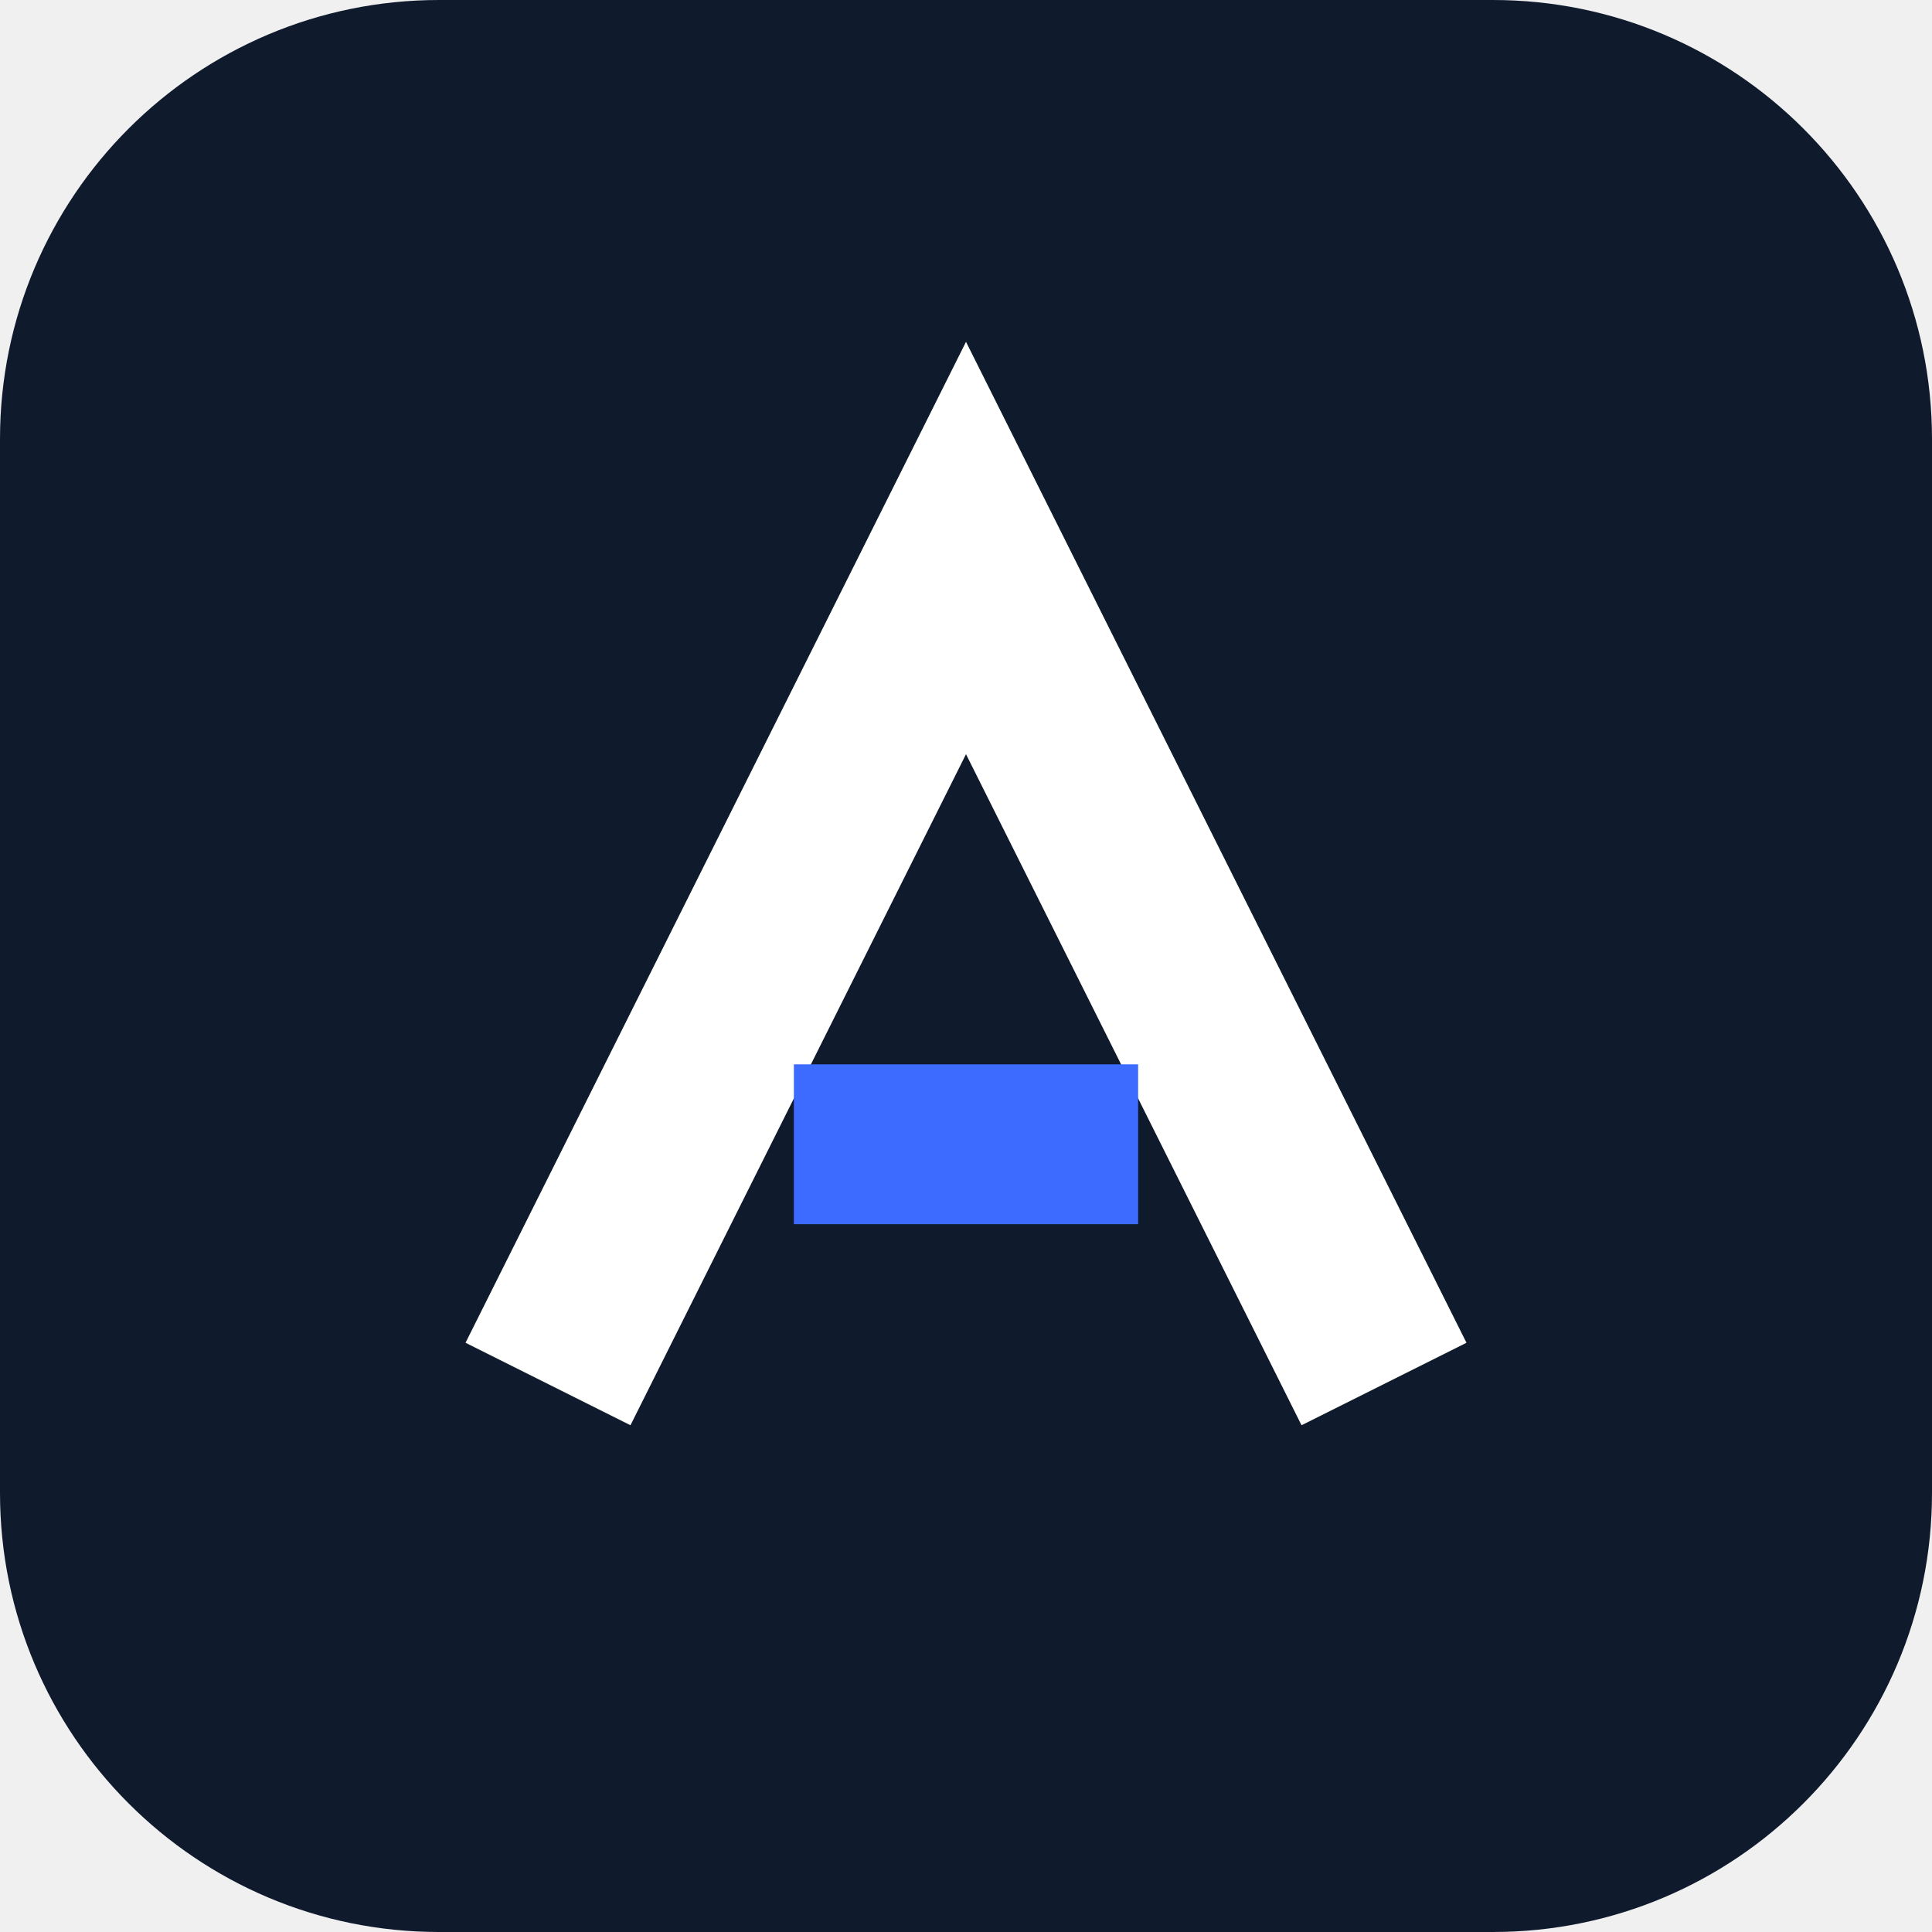
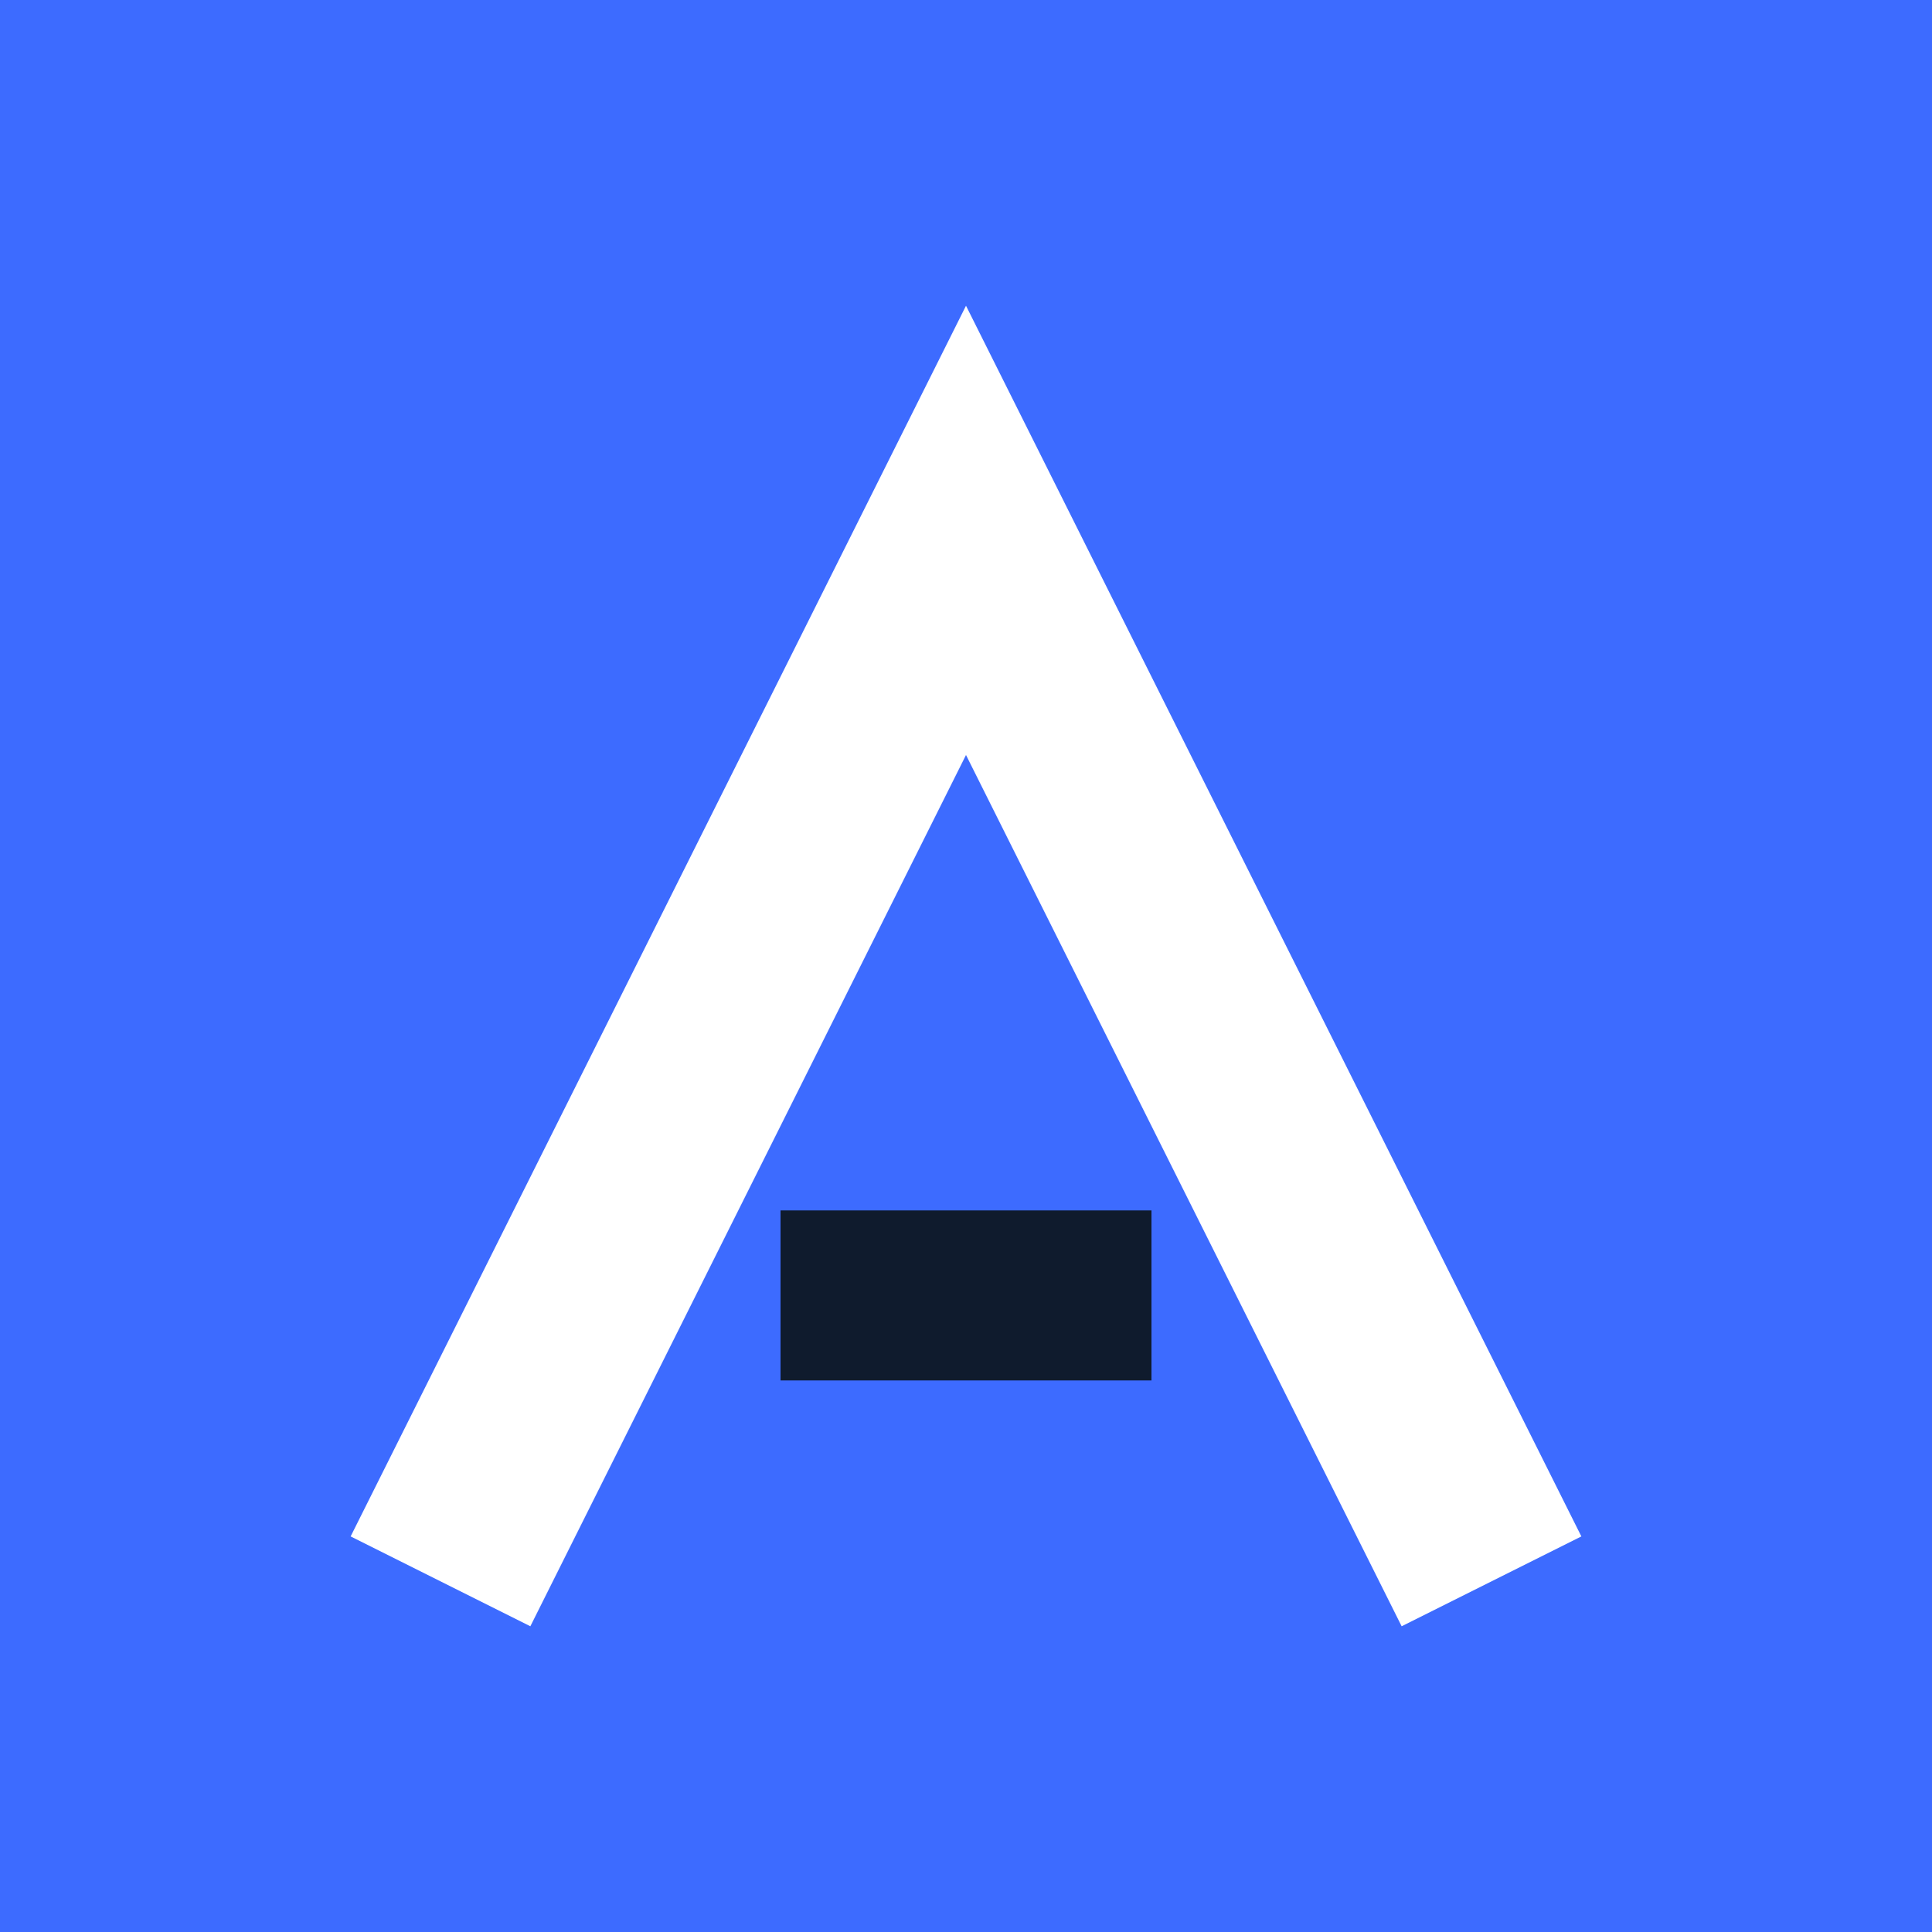
- <svg xmlns="http://www.w3.org/2000/svg" viewBox="0 0 64 64" width="64" height="64">
-   <rect x="0" y="0" width="64" height="64" rx="14.545" fill="#0F1B2D" />
-   <path d="M15.421 44.481 L32 11.323 L48.579 44.481 L43.115 47.213 L32 24.983 L20.885 47.213 Z" fill="#FFFFFF" />
-   <rect x="26.298" y="35.258" width="11.404" height="5.295" fill="#3D6BFF" />
+ <svg xmlns="http://www.w3.org/2000/svg" viewBox="0 0 100 100" width="100" height="100">
+   <rect width="100" height="100" fill="#3D6BFF" />
+   <polygon points="18.149 79.525 50.000 15.824 81.851 79.525 72.549 84.176 50.000 39.078 27.451 84.176" fill="#FFFFFF" />
+   <rect x="40.400" y="62.651" width="19.200" height="8.800" fill="#0F1B2D" />
</svg>
